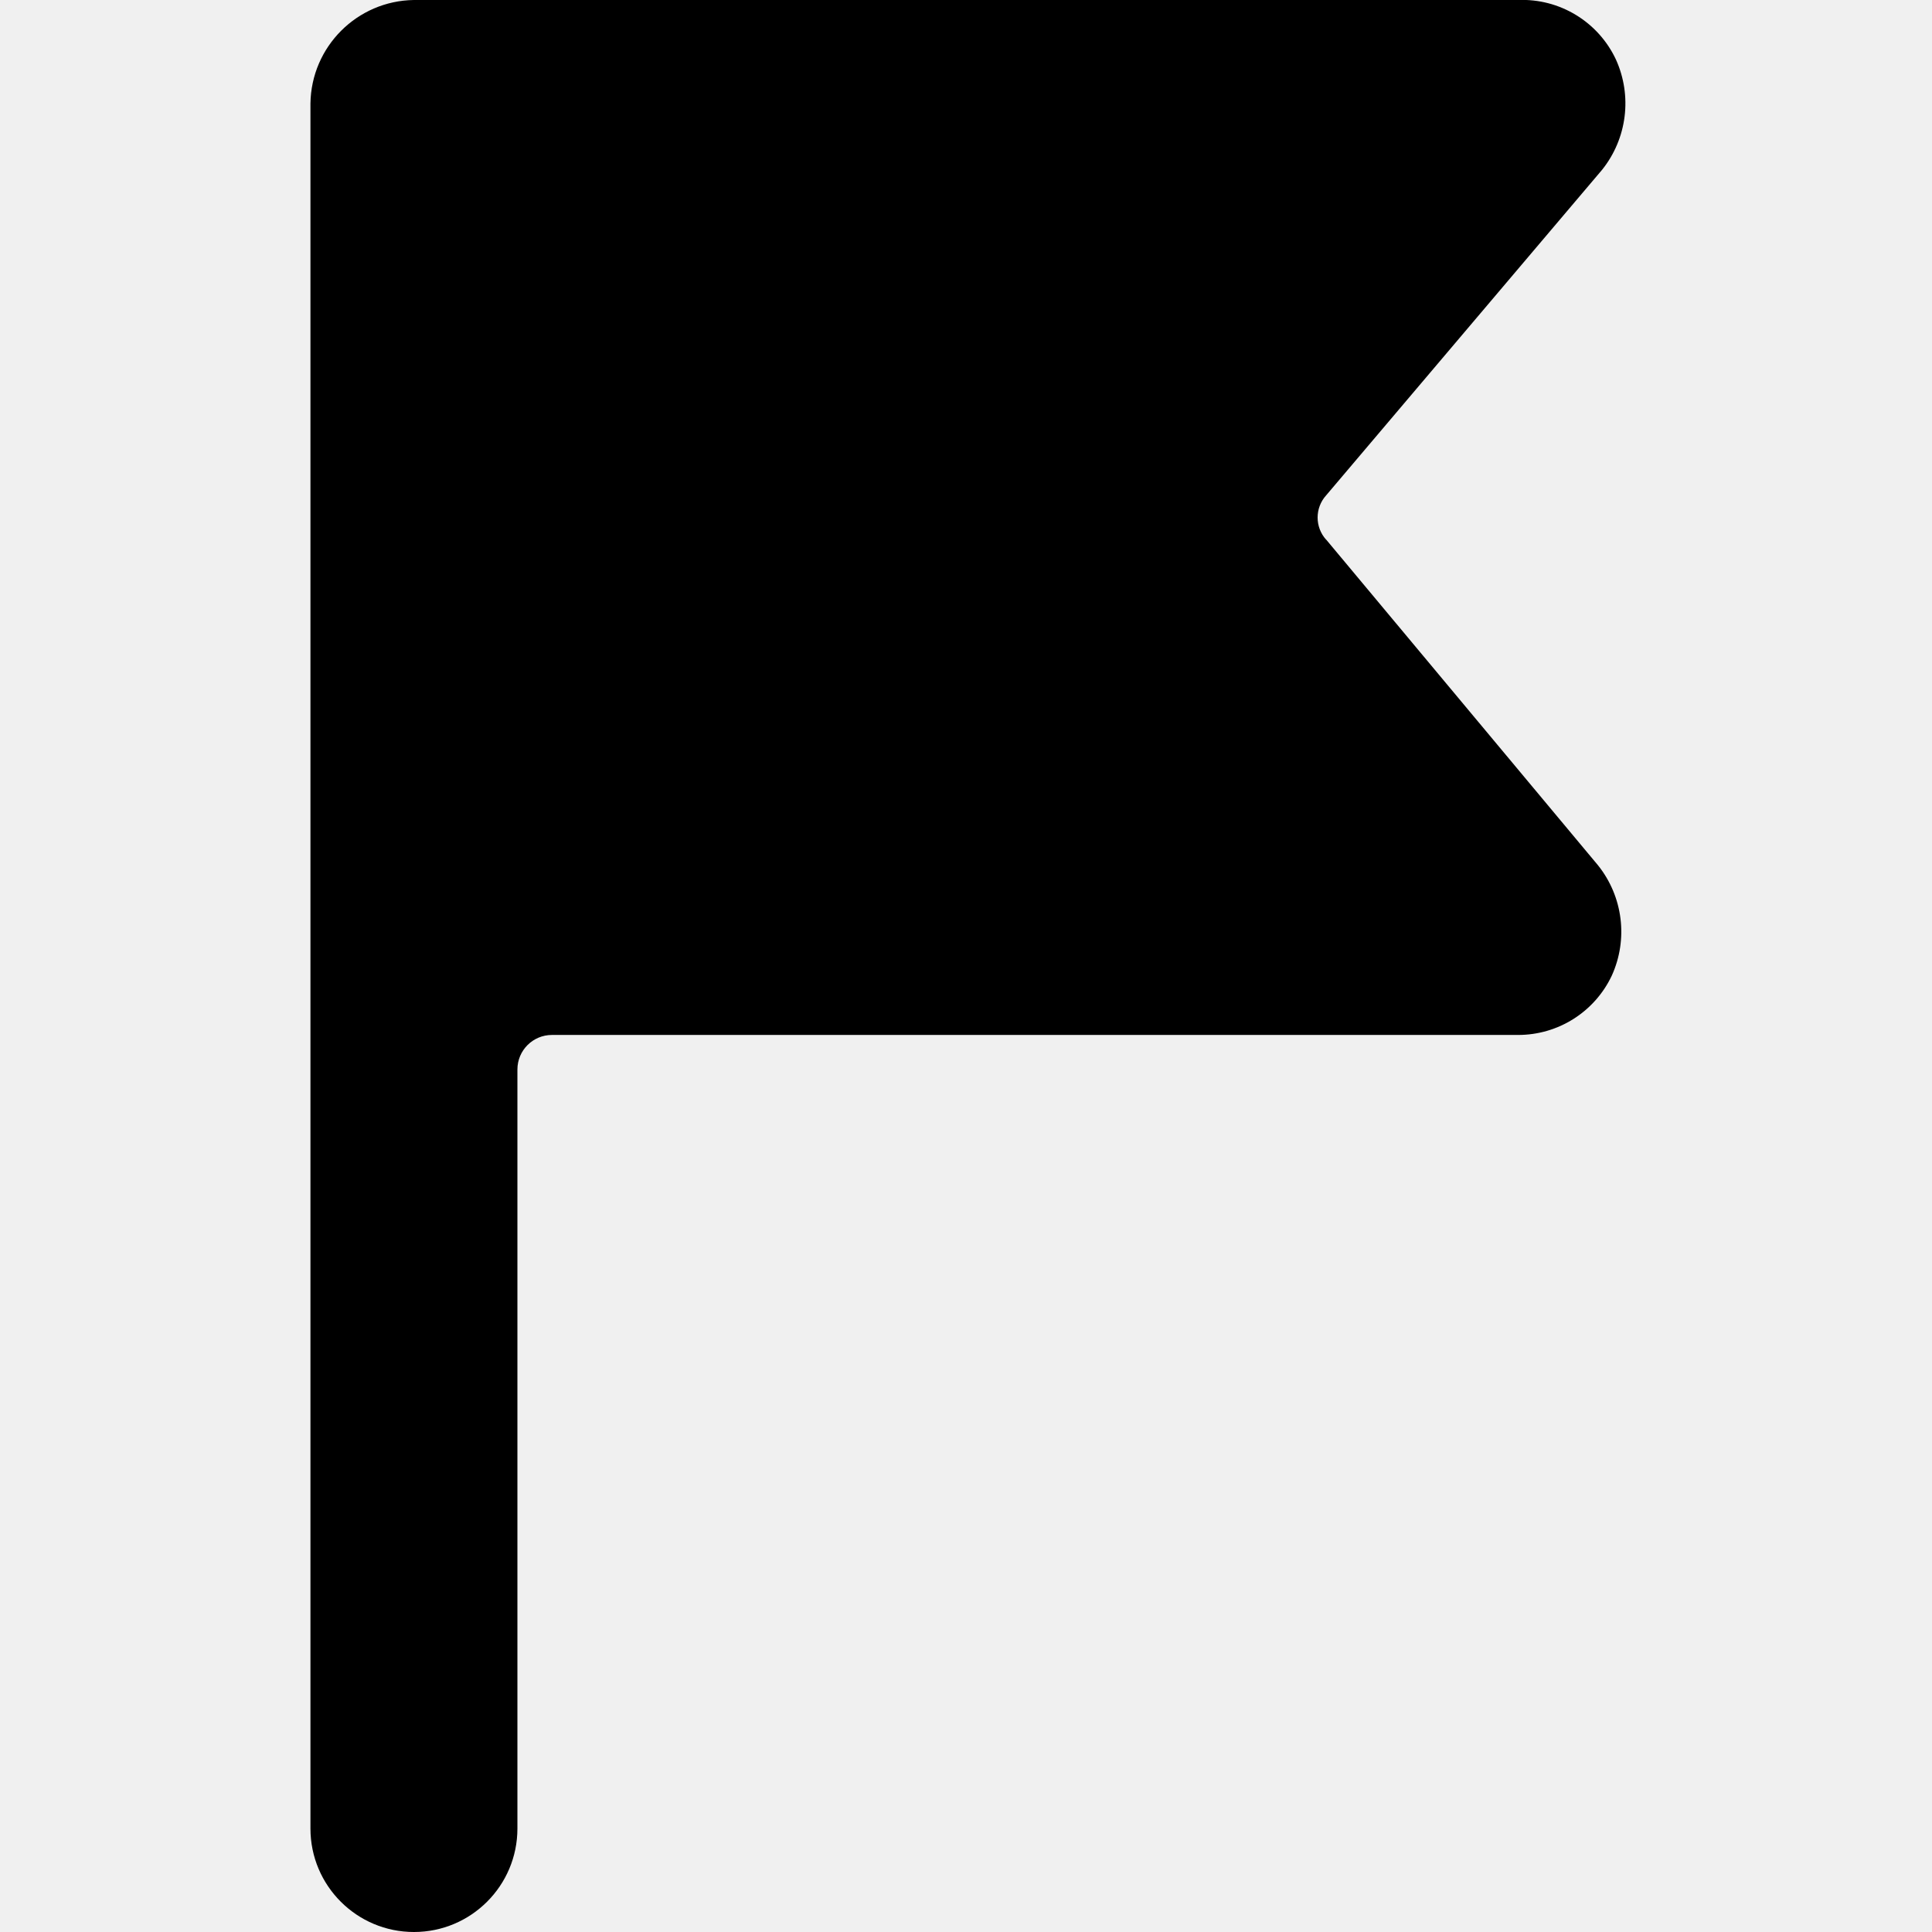
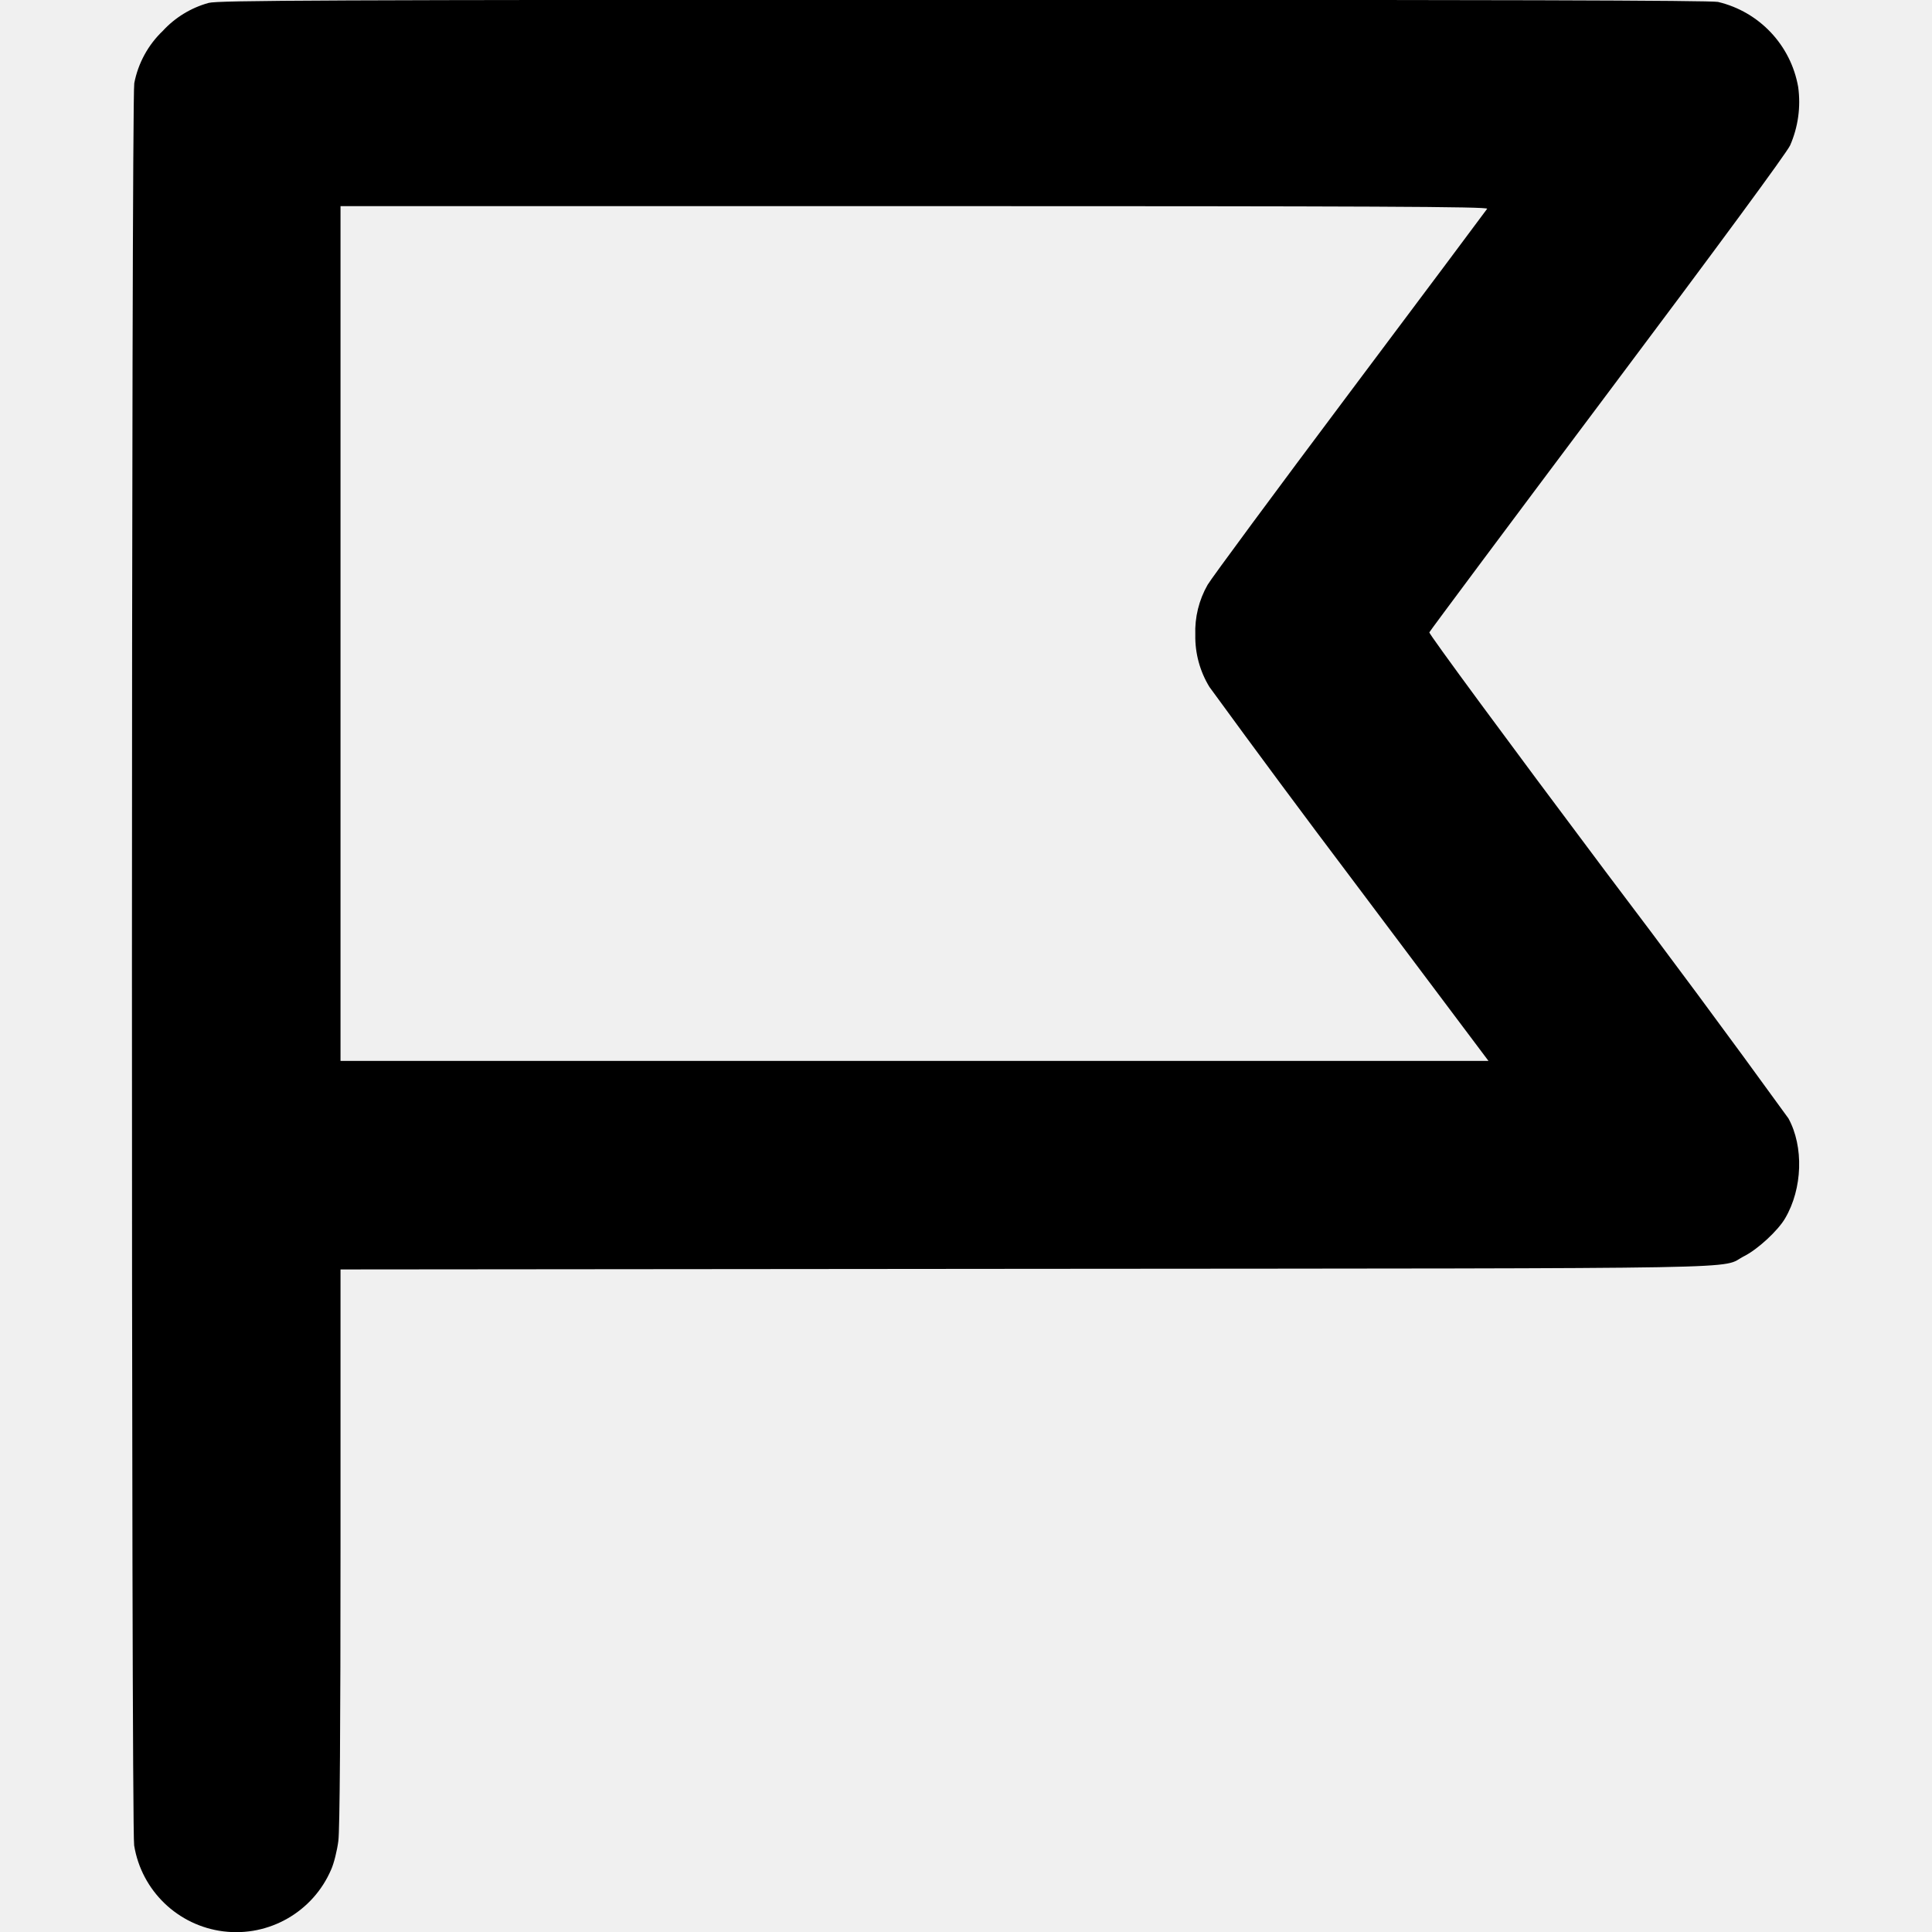
- <svg xmlns="http://www.w3.org/2000/svg" viewBox="0 0 16 16" fill="none">
-   <g clip-path="url(#clip0_8874_15271)">
-     <path d="M10.982 4.469a.274.274 0 0 1 0-.366l2.286-2.697a.88.88 0 0 0 .114-.914A.857.857 0 0 0 12.571 0H3.428a.869.869 0 0 0-.857.857V15.143A.857.857 0 0 0 3.428 16a.857.857 0 0 0 .857-.857V8.857a.286.286 0 0 1 .286-.286h8a.857.857 0 0 0 .777-.491.88.88 0 0 0-.114-.914l-2.251-2.697Z" fill="currentColor" />
+ <svg xmlns="http://www.w3.org/2000/svg" fill="none" viewBox="0 0 16 16">
+   <g clip-path="url(#a)">
+     <path fill="currentColor" fill-rule="evenodd" d="M1.728.024a.808.808 0 0 0-.38.232.81.81 0 0 0-.236.433c-.025.137-.026 14.433-.001 14.594a.856.856 0 0 0 1.631.201c.024-.053.05-.16.06-.238.012-.092.018-.952.018-2.437v-2.296l5.681-.005c6.249-.005 5.728.004 5.945-.106.111-.056.279-.211.338-.313.144-.245.155-.593.027-.827a116.71 116.71 0 0 0-1.515-2.045c-.807-1.076-1.463-1.967-1.459-1.98.005-.012.668-.901 1.474-1.976.934-1.245 1.483-1.992 1.514-2.057a.9.9 0 0 0 .067-.482.88.88 0 0 0-.664-.706c-.065-.013-1.826-.018-6.25-.018-5.325.001-6.17.005-6.25.026ZM2.82 5.246v3.54h9.507l-1.13-1.505a117.009 117.009 0 0 1-1.181-1.592.798.798 0 0 1-.117-.431.78.78 0 0 1 .102-.415c.03-.052.56-.77 1.178-1.594.618-.824 1.13-1.509 1.137-1.52.01-.018-.943-.022-4.741-.022H2.82v3.54Z" clip-rule="evenodd" />
  </g>
  <defs>
-     <clipPath id="clip0_8874_15271">
-       <path fill="white" d="M-.001 0h16v16h-16z" />
+     <clipPath id="a">
+       <path fill="#fff" d="M0 0h16v16H0z" />
    </clipPath>
  </defs>
</svg>
